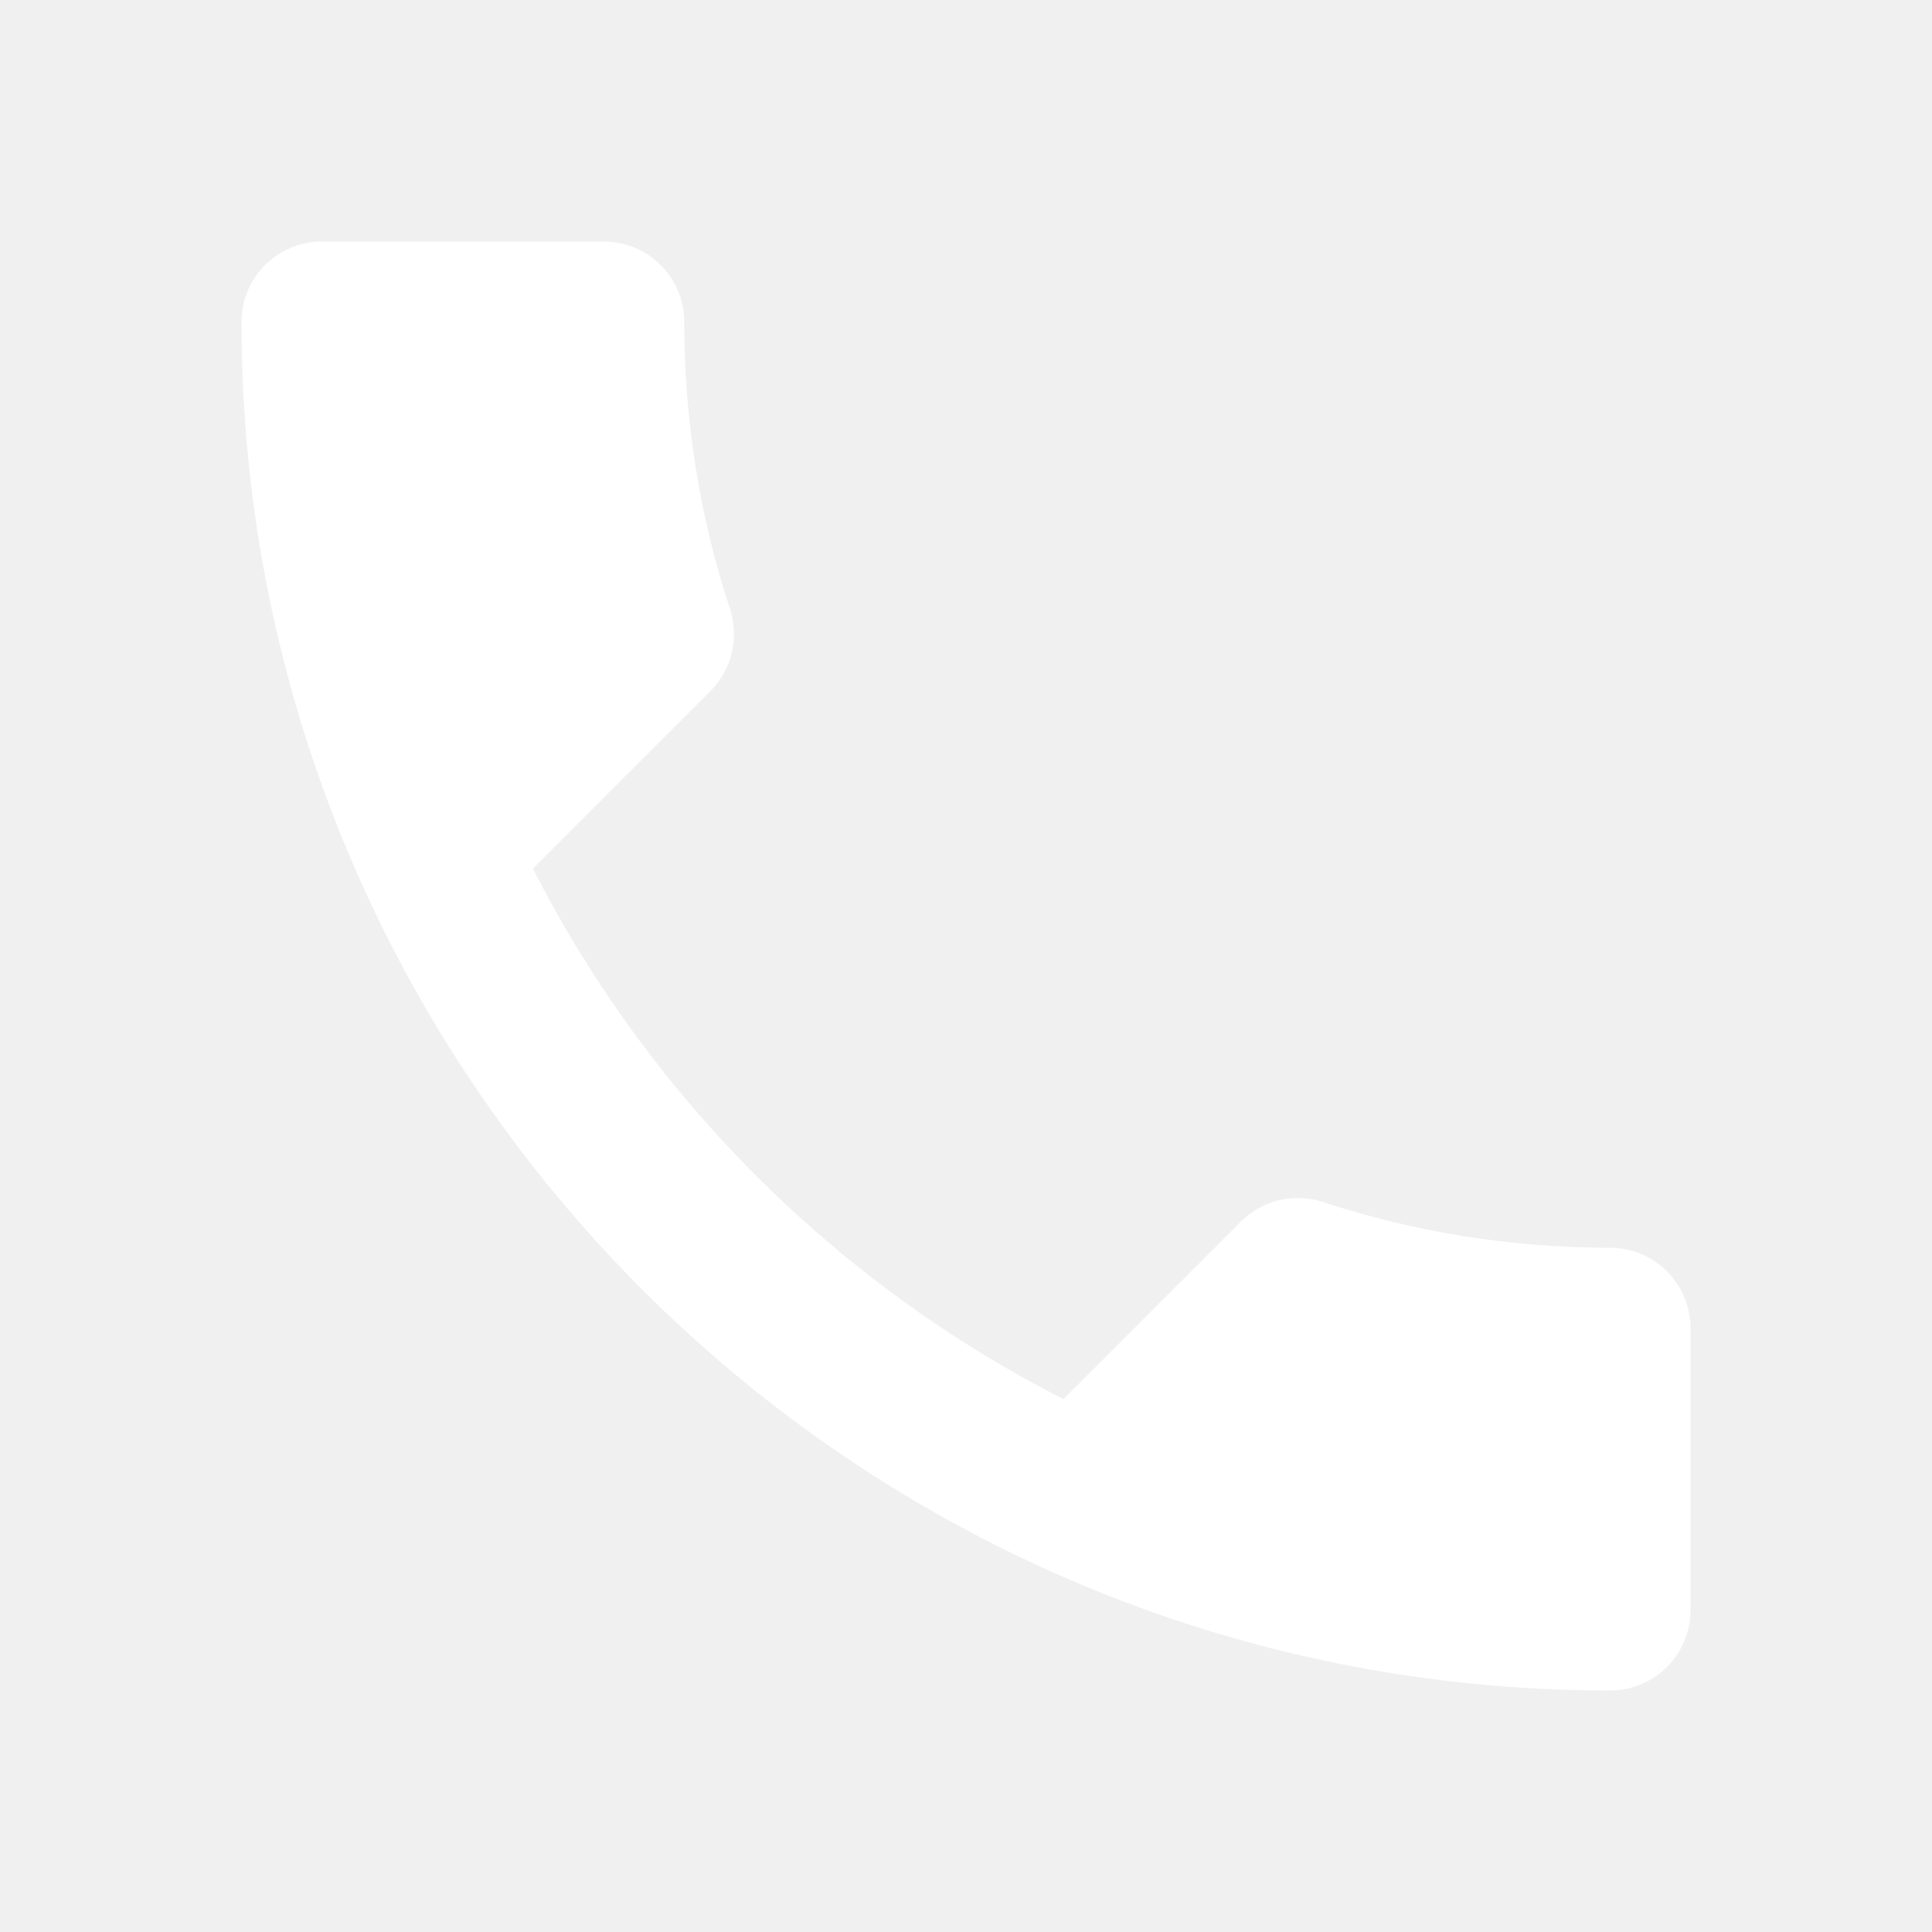
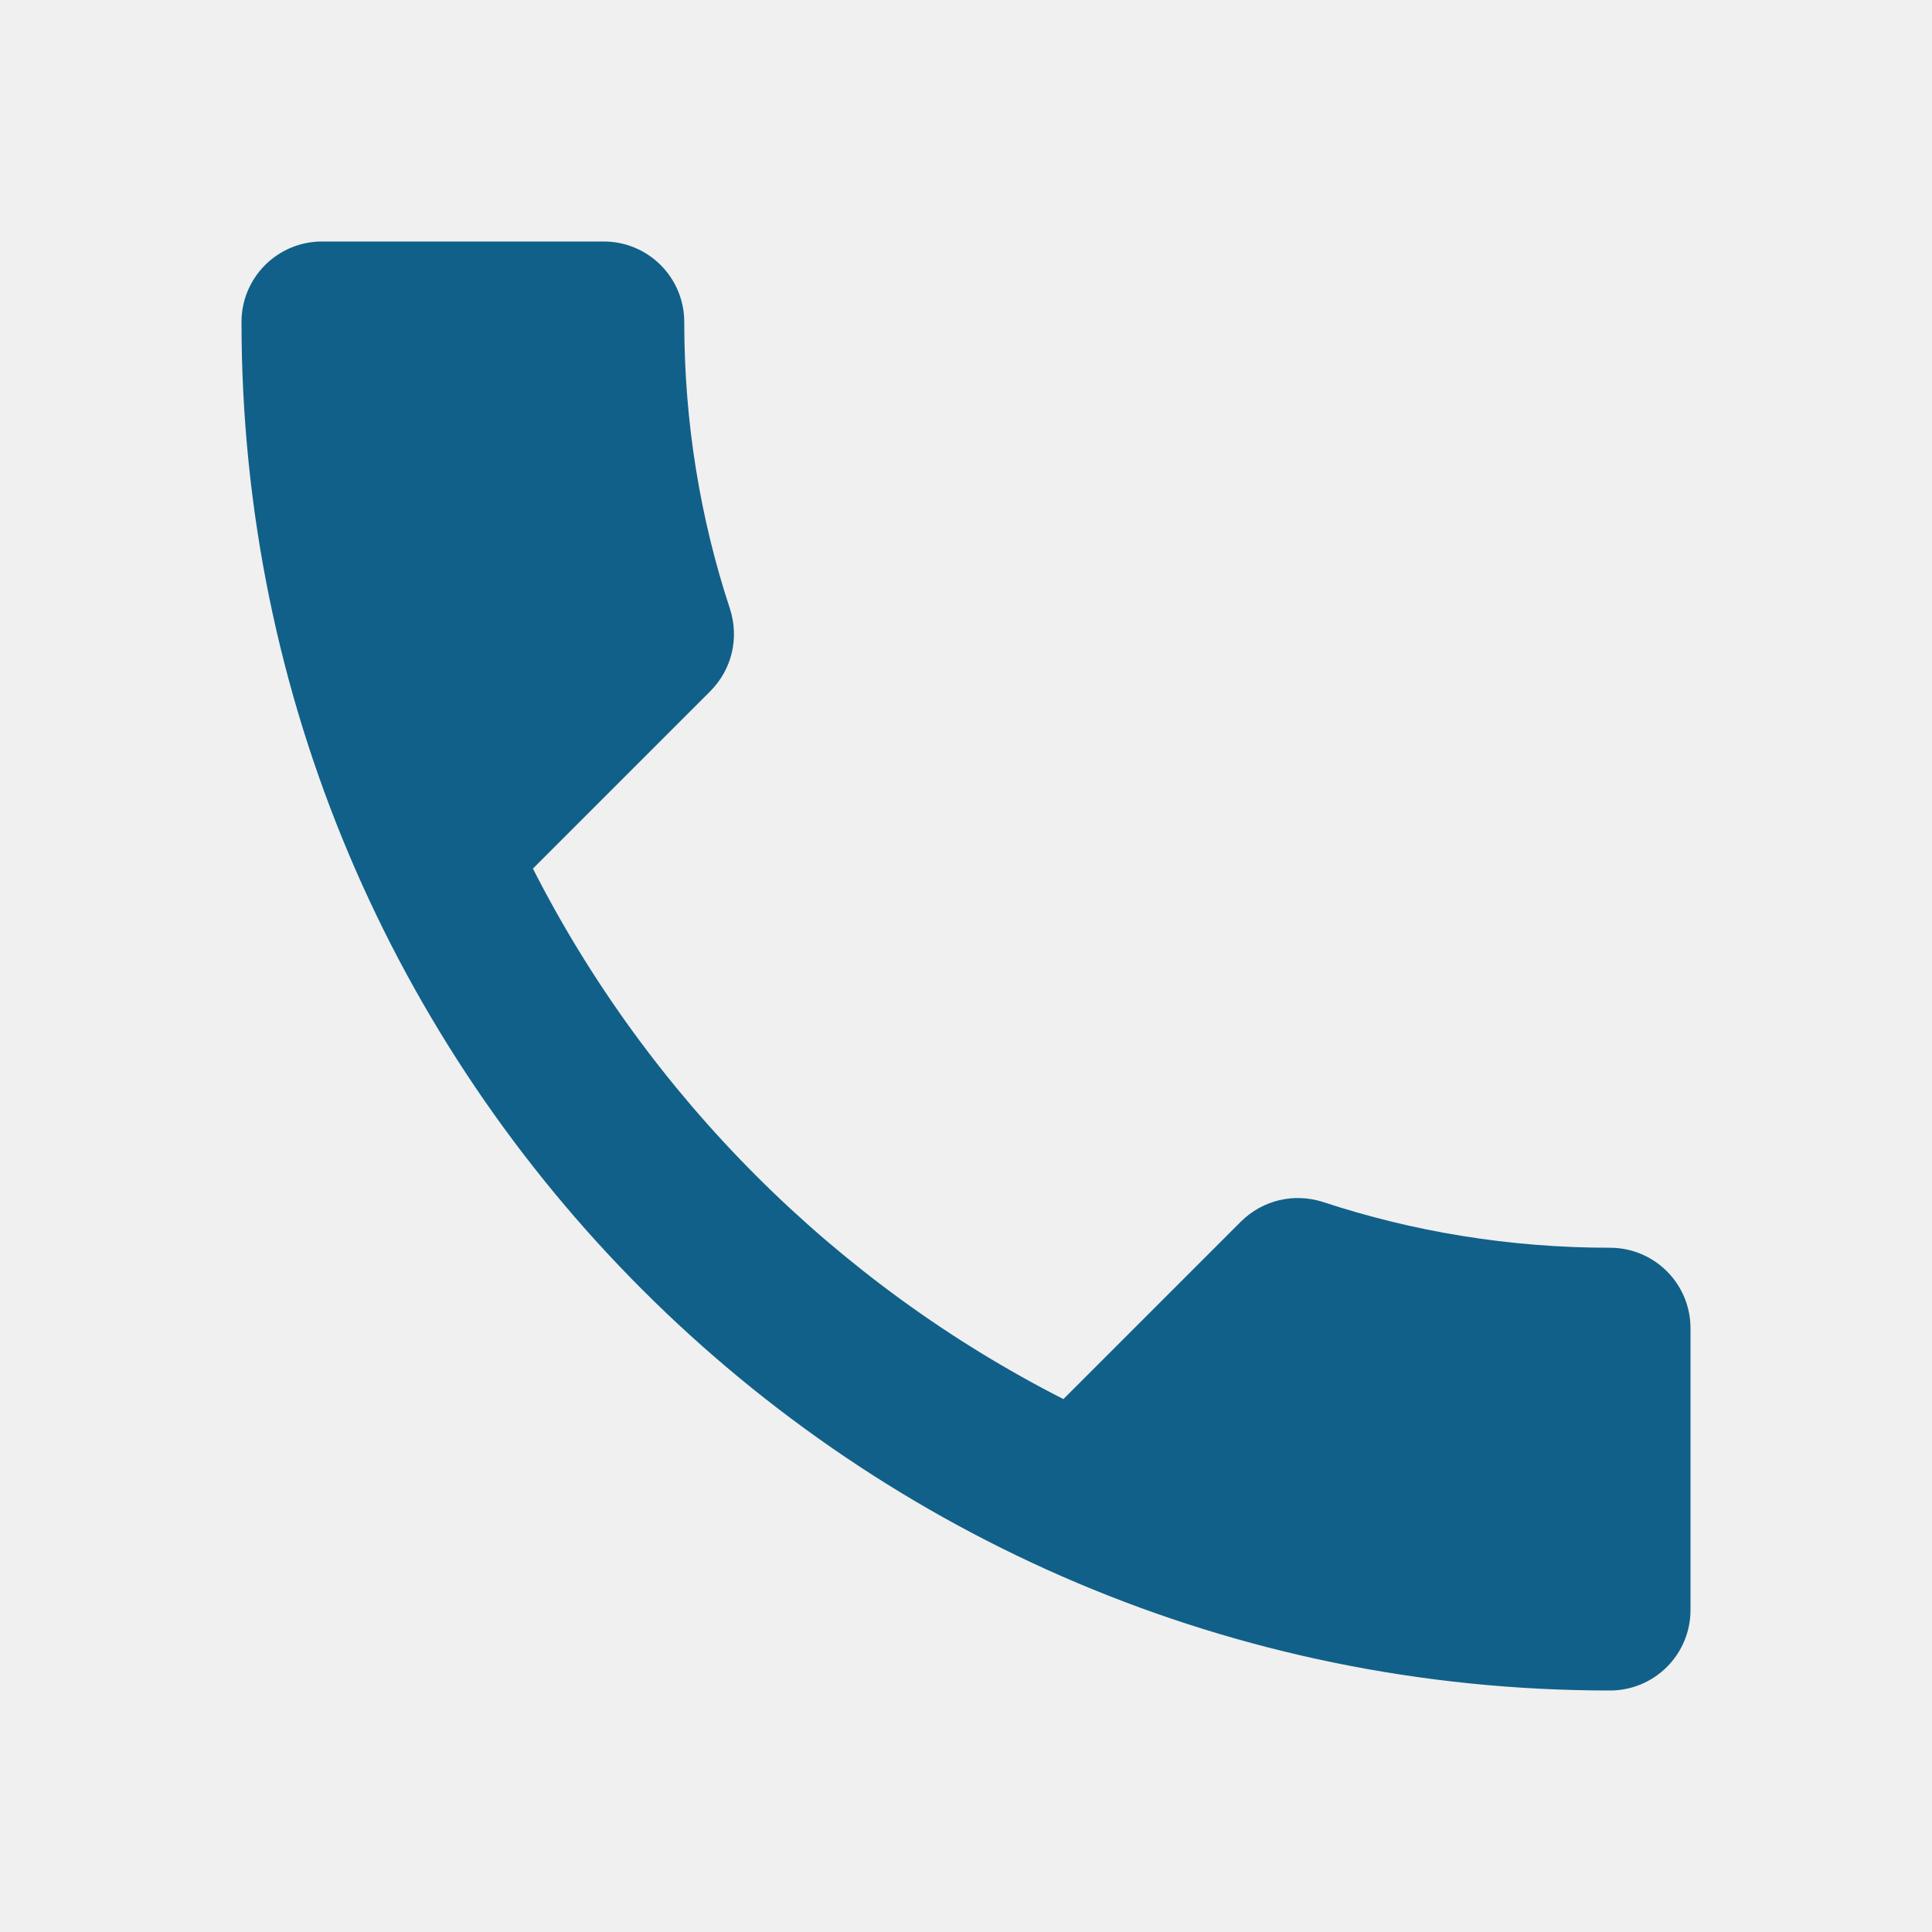
<svg xmlns="http://www.w3.org/2000/svg" version="1.1" id="mdi-phone" width="19" height="19" viewBox="0 0 24 24">
-   <path d="M6.62,10.79C8.06,13.62 10.38,15.94 13.21,17.38L15.41,15.18C15.69,14.9 16.08,14.82 16.43,14.93C17.55,15.3 18.75,15.5 20,15.5A1,1 0 0,1 21,16.5V20A1,1 0 0,1 20,21A17,17 0 0,1 3,4A1,1 0 0,1 4,3H7.5A1,1 0 0,1 8.5,4C8.5,5.25 8.7,6.45 9.07,7.57C9.18,7.92 9.1,8.31 8.82,8.59L6.62,10.79Z" fill="#ffffff" />
+   <path d="M6.62,10.79C8.06,13.62 10.38,15.94 13.21,17.38L15.41,15.18C15.69,14.9 16.08,14.82 16.43,14.93C17.55,15.3 18.75,15.5 20,15.5A1,1 0 0,1 21,16.5V20A1,1 0 0,1 20,21A17,17 0 0,1 3,4A1,1 0 0,1 4,3H7.5A1,1 0 0,1 8.5,4C8.5,5.25 8.7,6.45 9.07,7.57C9.18,7.92 9.1,8.31 8.82,8.59L6.62,10.79Z" fill="#116089" />
</svg>
